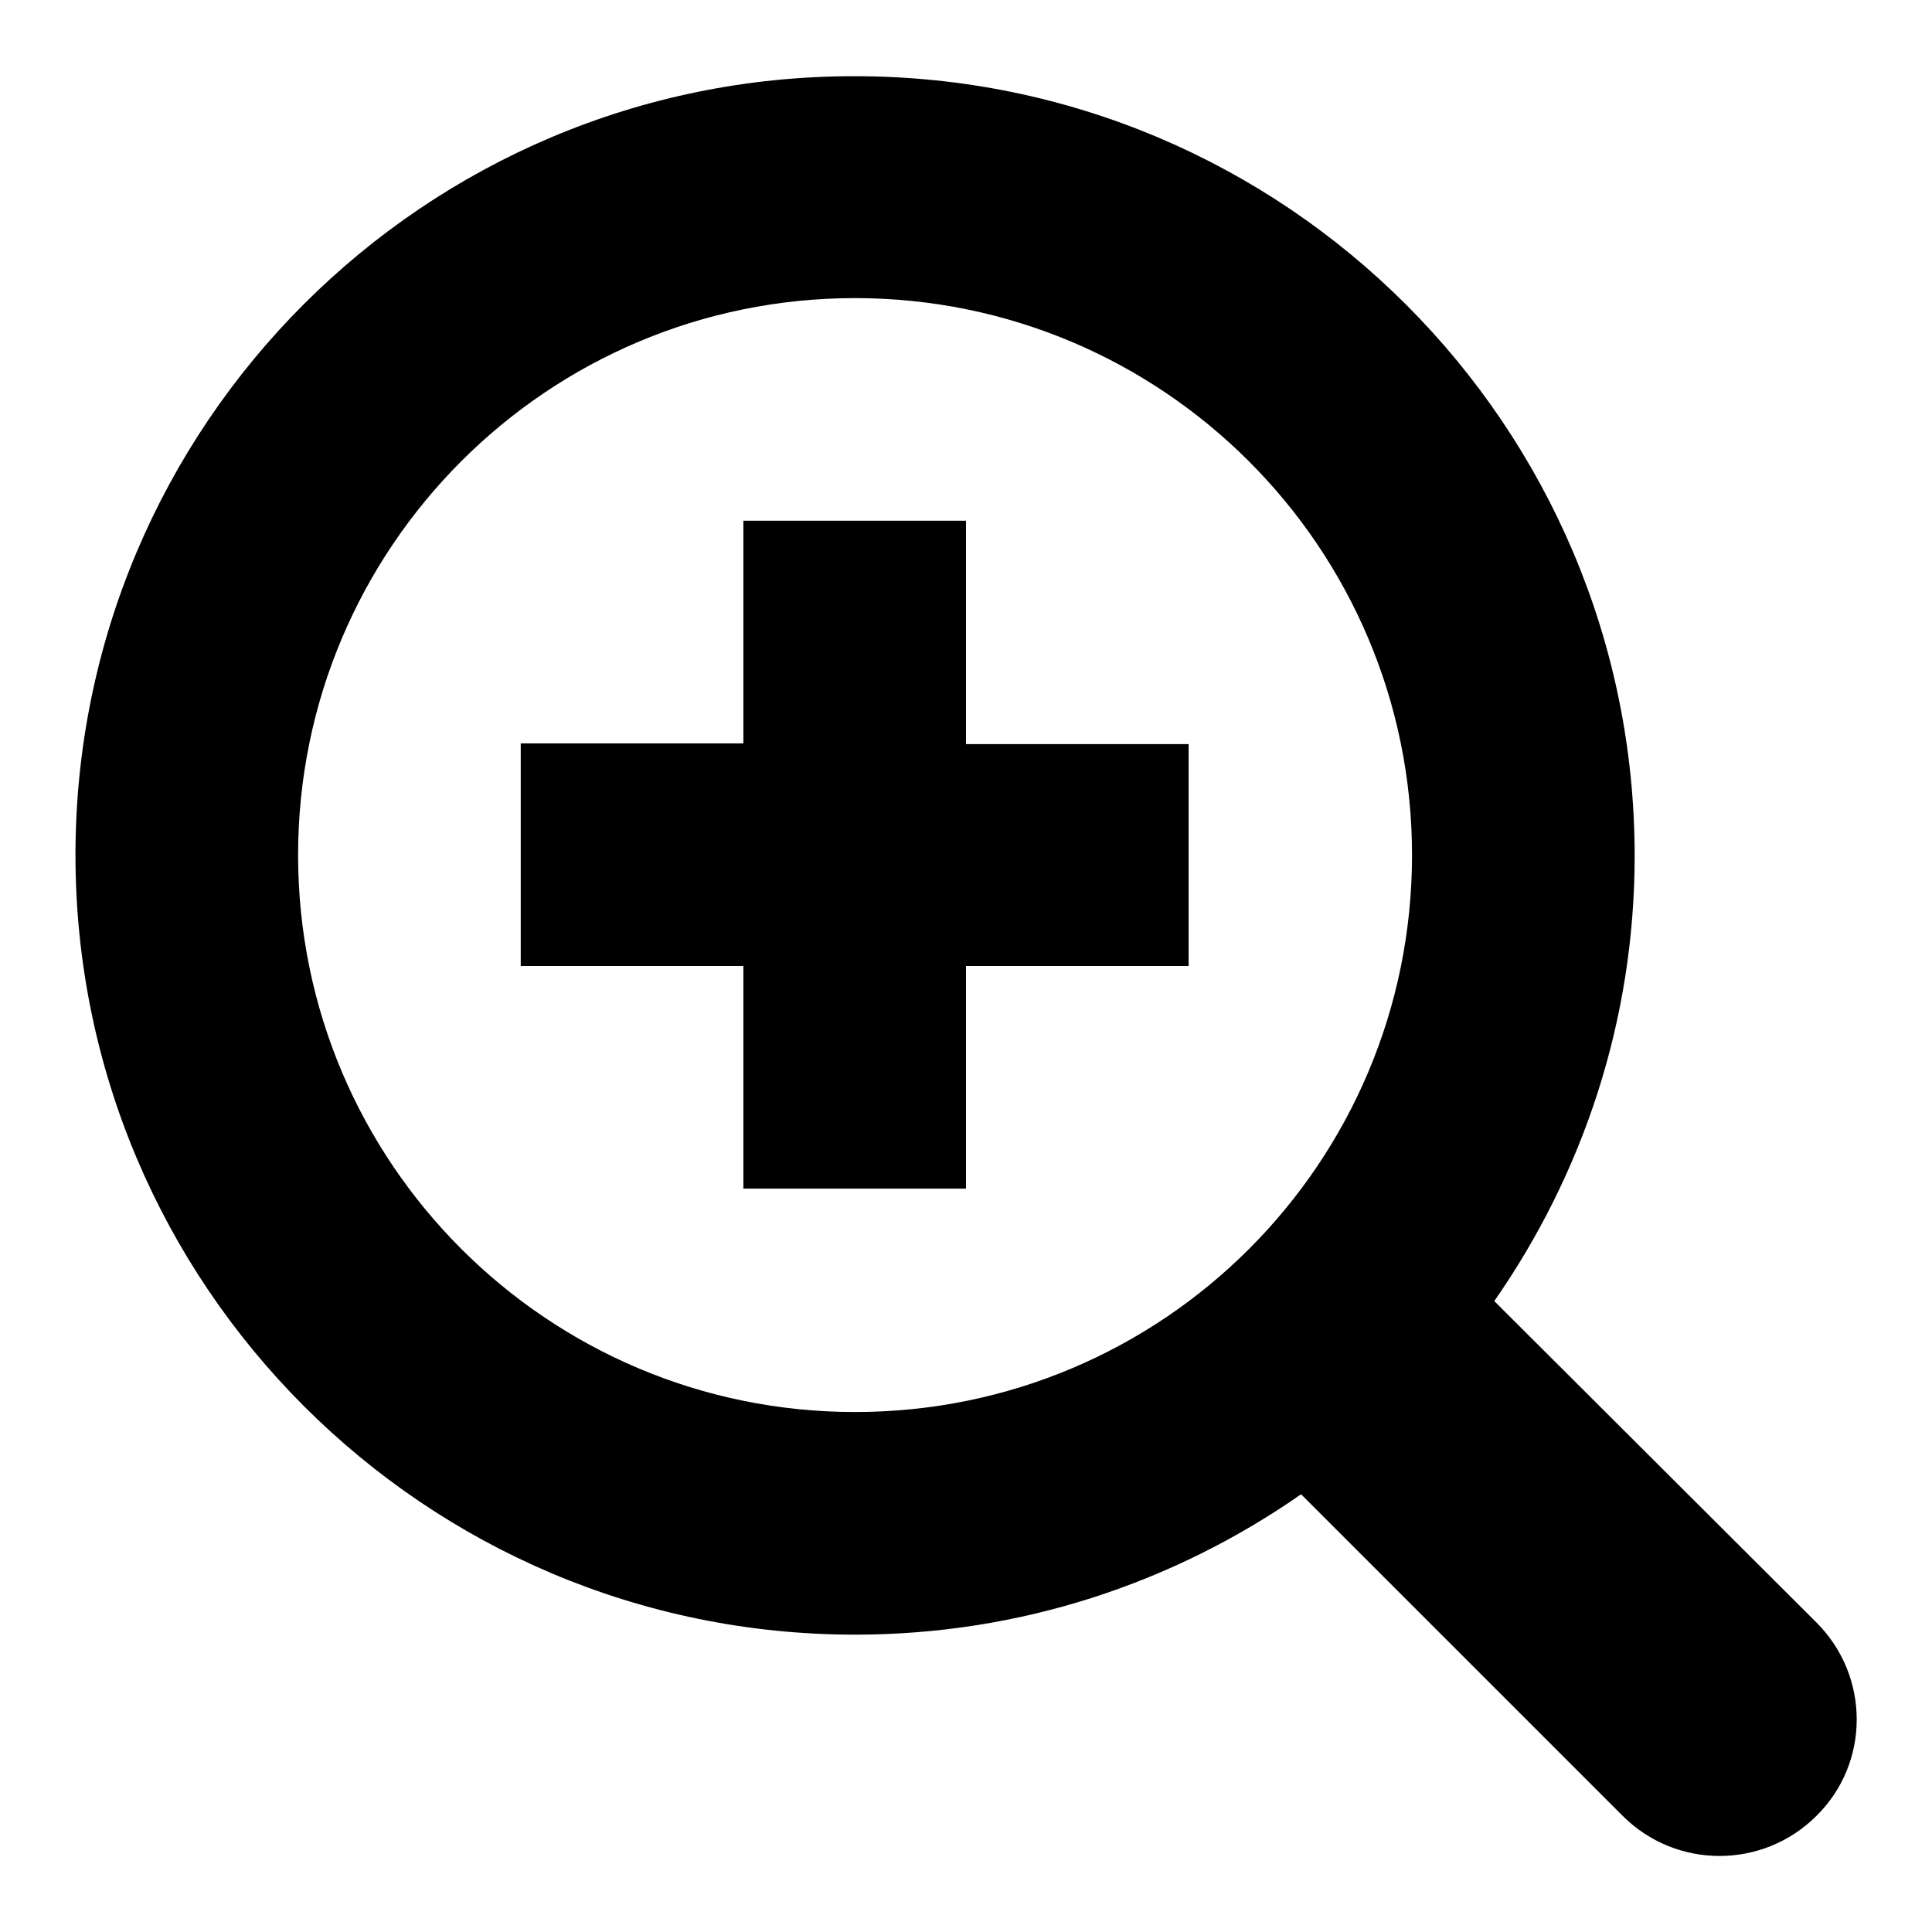
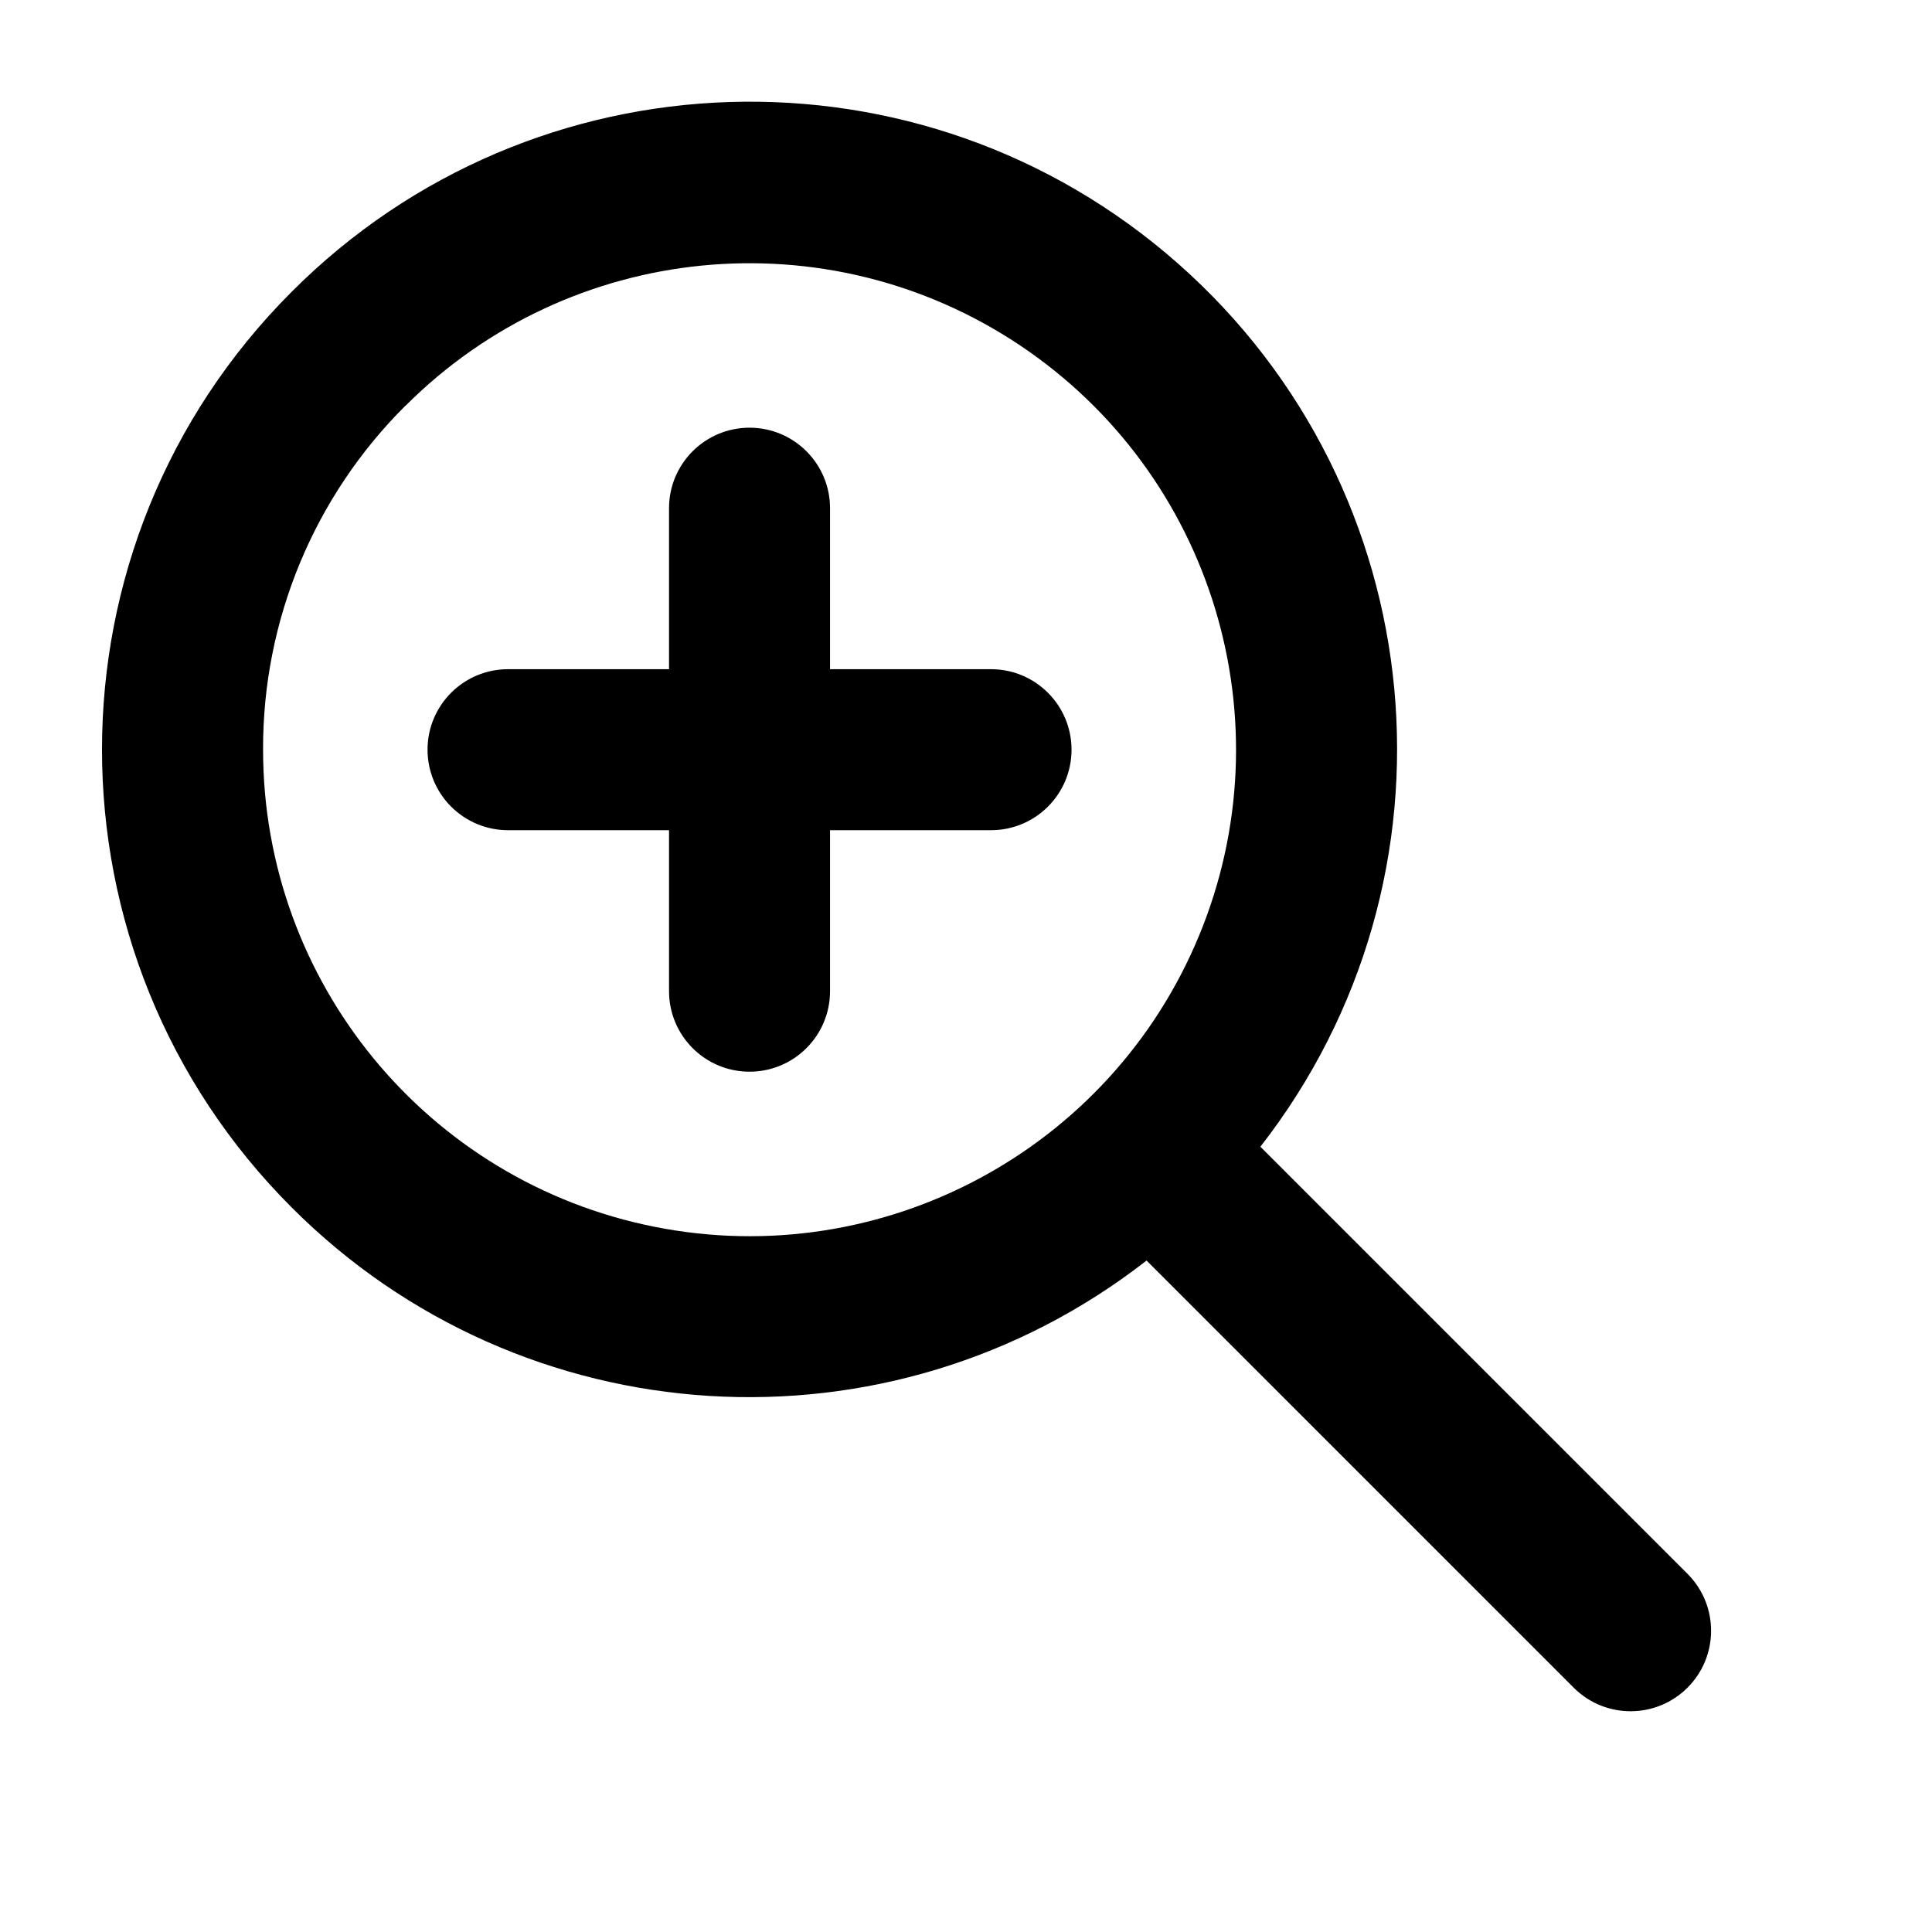
- <svg xmlns="http://www.w3.org/2000/svg" version="1.1" x="0px" y="0px" viewBox="0 0 256 256" enable-background="new 0 0 256 256" xml:space="preserve">
-   <g>
-     <g>
-       <g>
-         <g>
-           <path d="M128.1,69H98.5v29.5H69v29.5h29.5v29.5h29.5v-29.5h29.5V98.6h-29.5V69z M240.7,215L198,172.4c11.7-16.8,18.6-37.1,18.6-59c0-57-46.3-103.3-103.3-103.3C56.3,10,10,56.3,10,113.3s46.3,103.3,103.3,103.3c22,0,42.3-6.9,59.1-18.6l42.6,42.6c7.1,7.1,18.6,7.1,25.7,0C247.8,233.6,247.8,222.1,240.7,215z M113.3,187.1c-40.7,0-73.8-33-73.8-73.8c0-40.7,33-73.8,73.8-73.8c40.7,0,73.8,33,73.8,73.8S154.1,187.1,113.3,187.1z" />
-         </g>
-       </g>
-       <g />
-       <g />
-       <g />
-       <g />
-       <g />
-       <g />
-       <g />
-       <g />
-       <g />
-       <g />
-       <g />
-       <g />
-       <g />
-       <g />
-       <g />
-     </g>
-   </g>
+ <svg xmlns="http://www.w3.org/2000/svg" viewBox="0 0 24 24">
+   <path d="M3.624,15a8.03,8.03,0,0,0,10.619.659l5.318,5.318a1,1,0,0,0,1.414-1.414l-5.318-5.318A8.04,8.04,0,0,0,3.624,3.624,8.042,8.042,0,0,0,3.624,15Zm1.414-9.96a6.043,6.043,0,1,1-1.77,4.274A6,6,0,0,1,5.038,5.038Zm.273,4.273a1,1,0,0,1,1-1h2v-2a1,1,0,0,1,2,0v2h2a1,1,0,0,1,0,2h-2v2a1,1,0,0,1-2,0v-2h-2A1,1,0,0,1,5.311,9.311Z" />
</svg>
